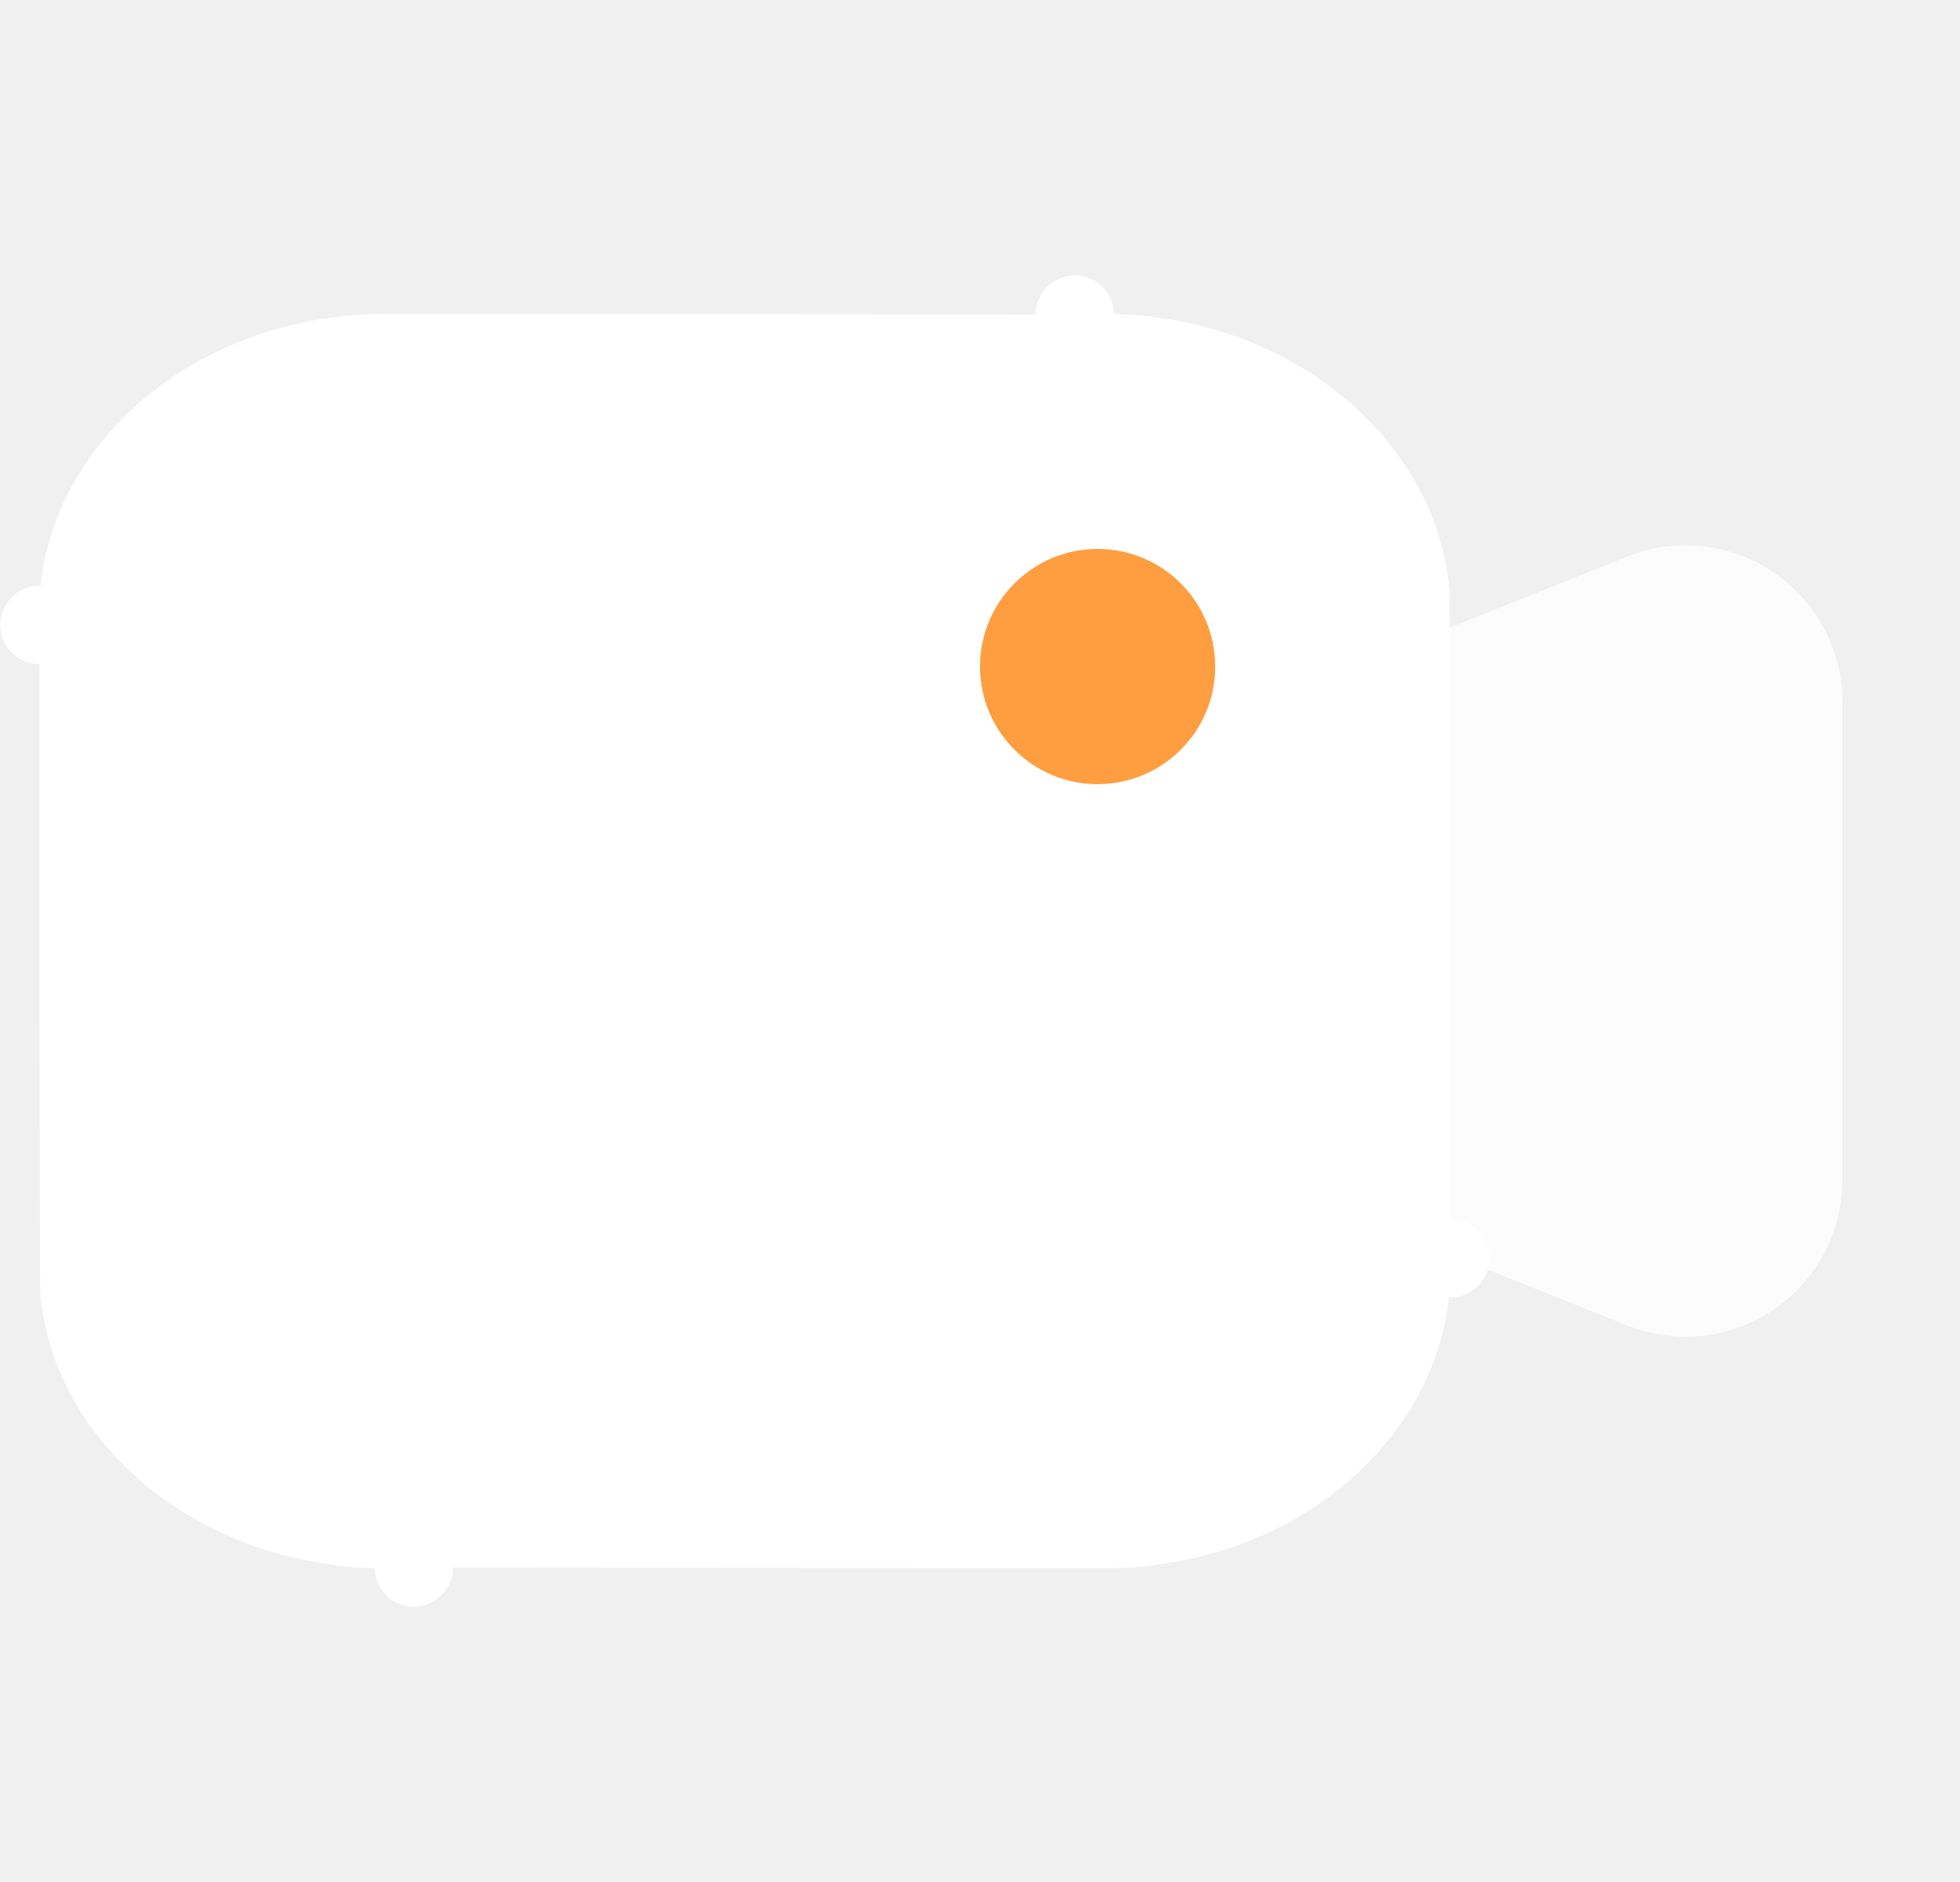
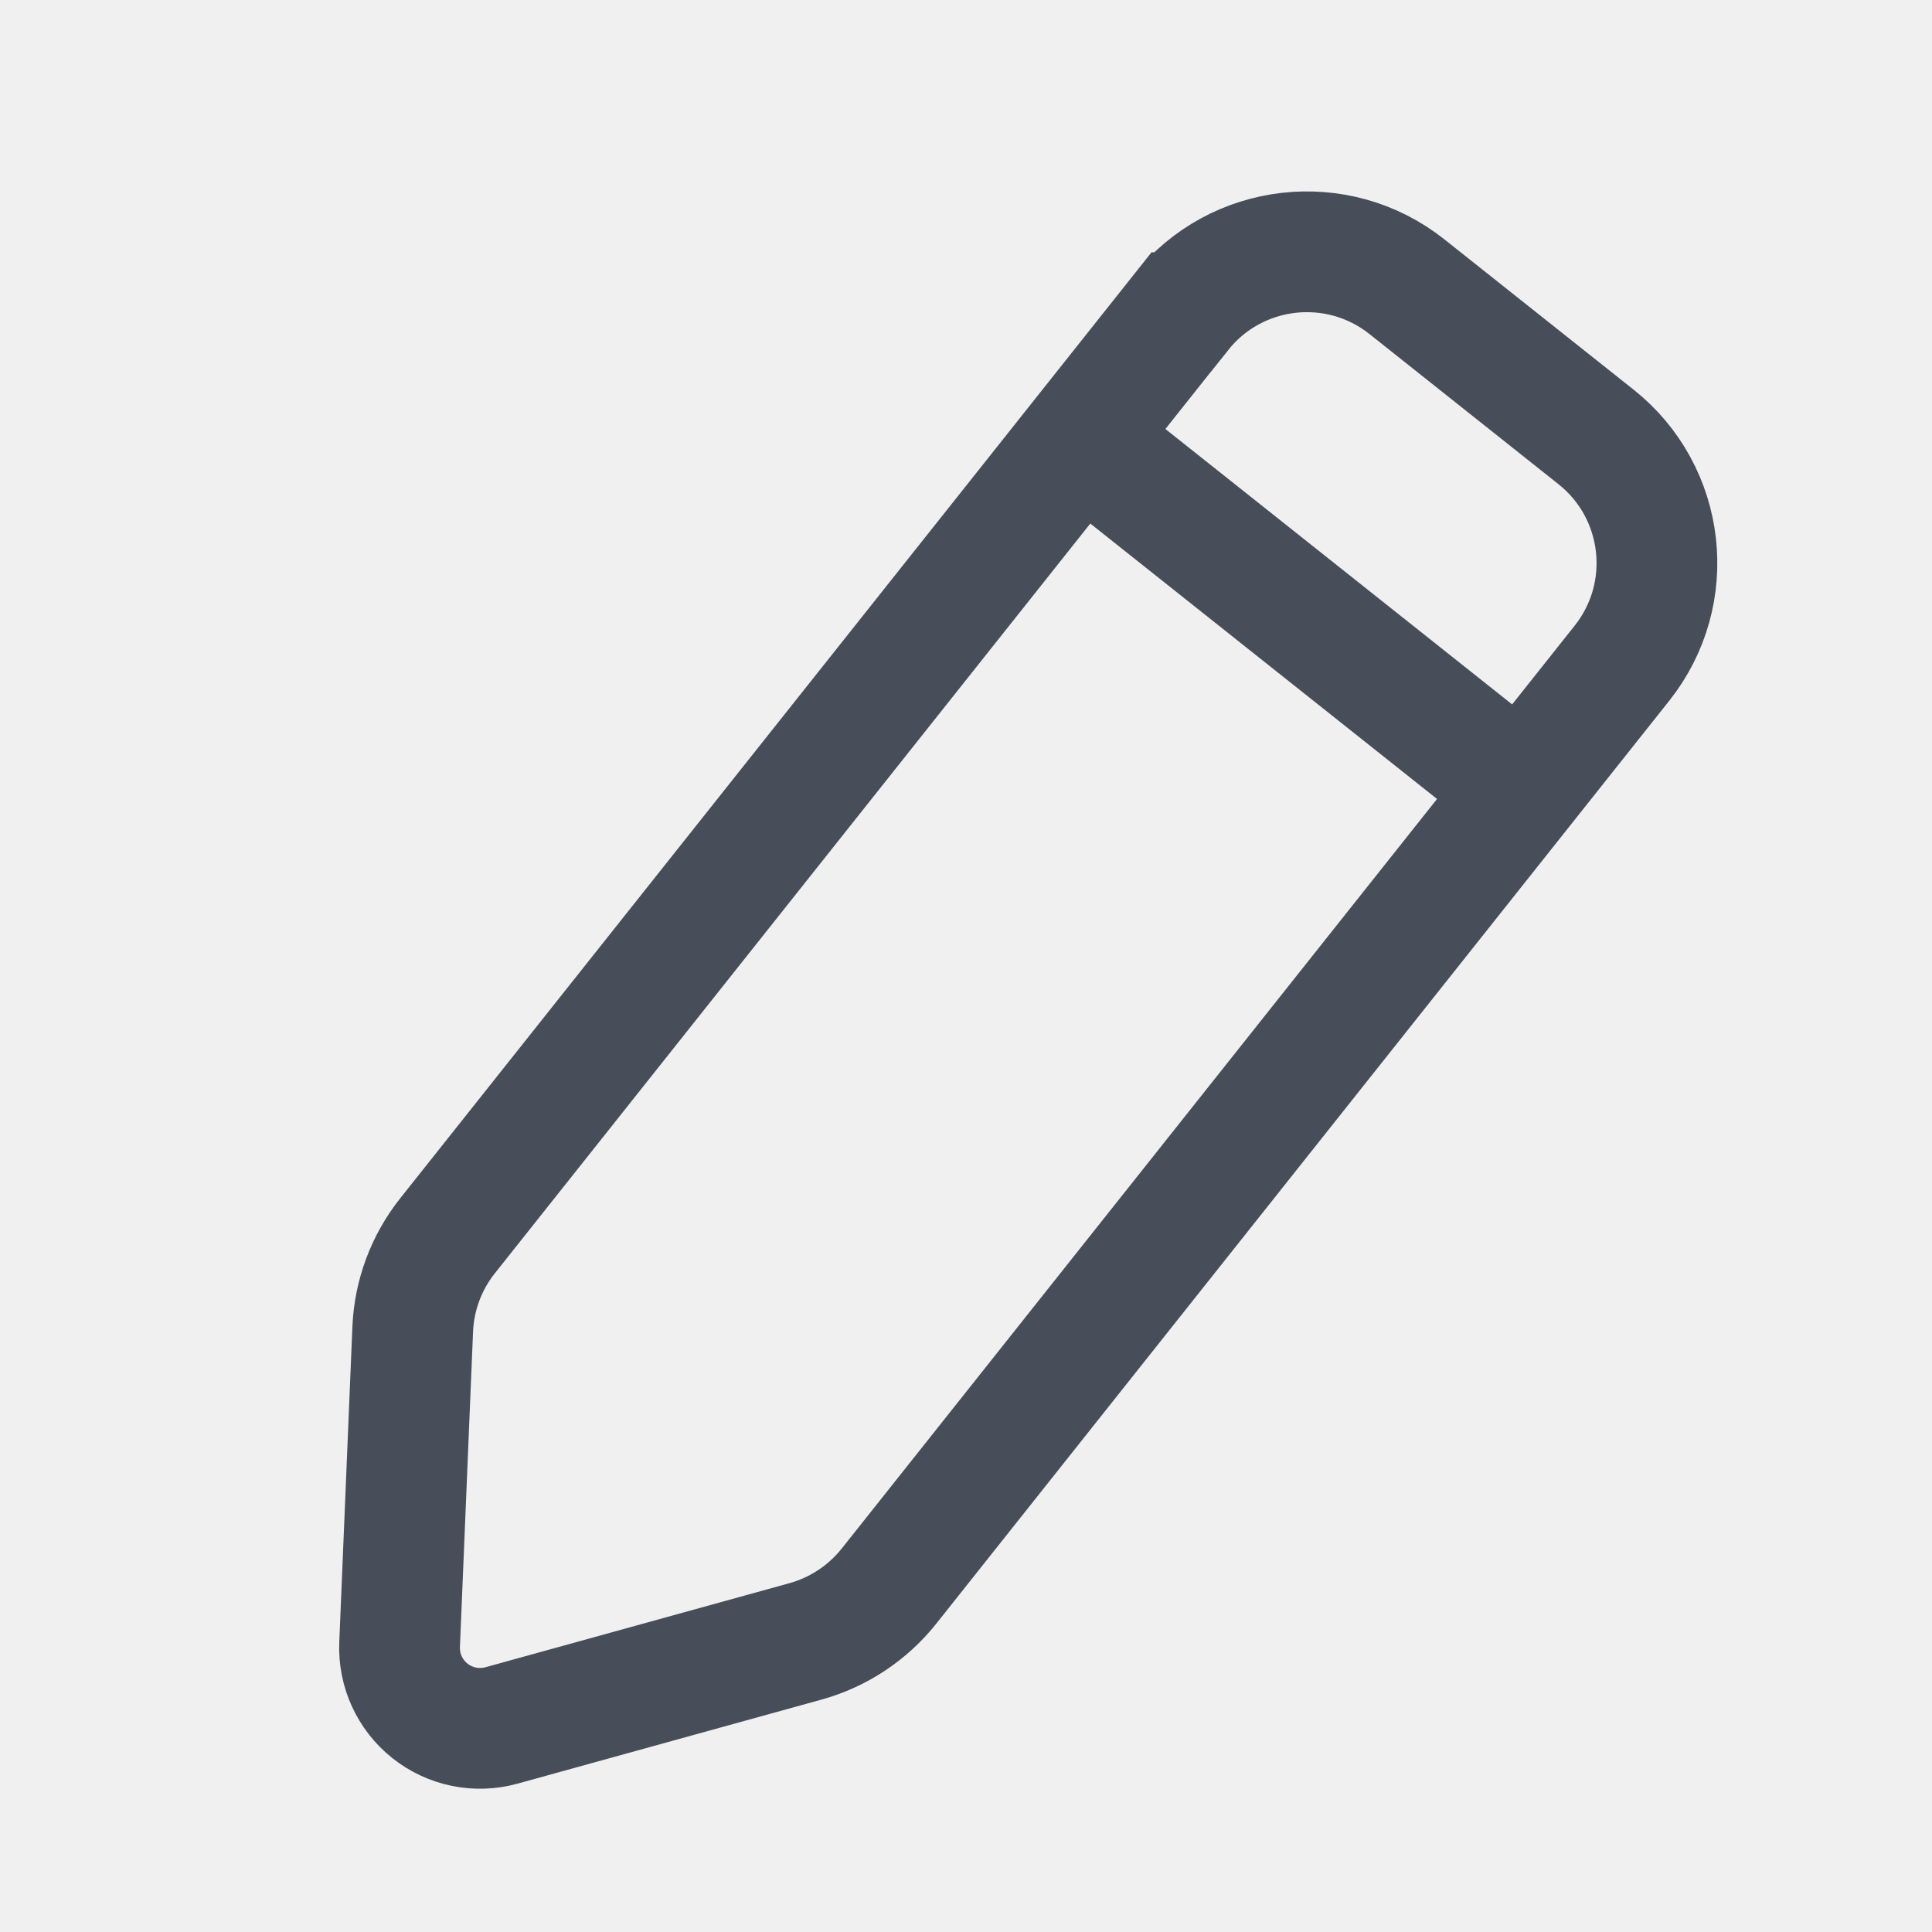
- <svg xmlns="http://www.w3.org/2000/svg" width="25" height="24" viewBox="0 0 25 24" fill="none">
-   <path d="M18.496 16.044h-.5v.025c.087 1.743-1.516 3.347-3.764 3.428h-.027l-.087.001h-1.346a3869.69 3869.69 0 0 1-6.118-.008l-.998-.001h-.377 0-.001l-.001.5v-.5h-.034c-2.238.151-4.069-1.276-4.23-3.025v-.081l-.003-.287a1895.79 1895.79 0 0 1-.006-6.815V7.97h0-.5.5a.5.5 0 0 0 0-.027c-.09-1.746 1.511-3.353 3.76-3.438h.006a17.606 17.606 0 0 1 .413-.001h1.04a3766.26 3766.26 0 0 1 6.11.006l.998.002h.377l.001-.5v.5h.033c2.25-.15 4.086 1.287 4.247 3.045v.065l.002.304.003.986a2146.662 2146.662 0 0 1 .002 5.821v1.311h.5Z" fill="#fff" stroke="#fff" stroke-linecap="round" stroke-linejoin="round" />
-   <circle cx="14" cy="8.5" r="1.5" fill="#FF9E40" />
-   <path opacity=".8" d="m17.5 8.4 3.257-1.303A2 2 0 0 1 23.5 8.954v6.092a2 2 0 0 1-2.743 1.857L17.5 15.6V8.4Z" fill="#fff" />
+ <svg xmlns="http://www.w3.org/2000/svg" width="24" height="24" viewBox="0 0 24 24" fill="none">
+   <path d="M14.668 3.884a2 2 0 0 1 2.81-.322l2.349 1.866a2 2 0 0 1 .322 2.81l-9.107 11.467c-.264.331-.625.57-1.033.684L6.23 21.434a1 1 0 0 1-1.266-1.005l.163-3.917a2 2 0 0 1 .432-1.16l9.108-11.468Zm-.853 1.877 5.09 4.043" stroke="#474D59" stroke-width="1.5" stroke-linecap="round" />
</svg>
